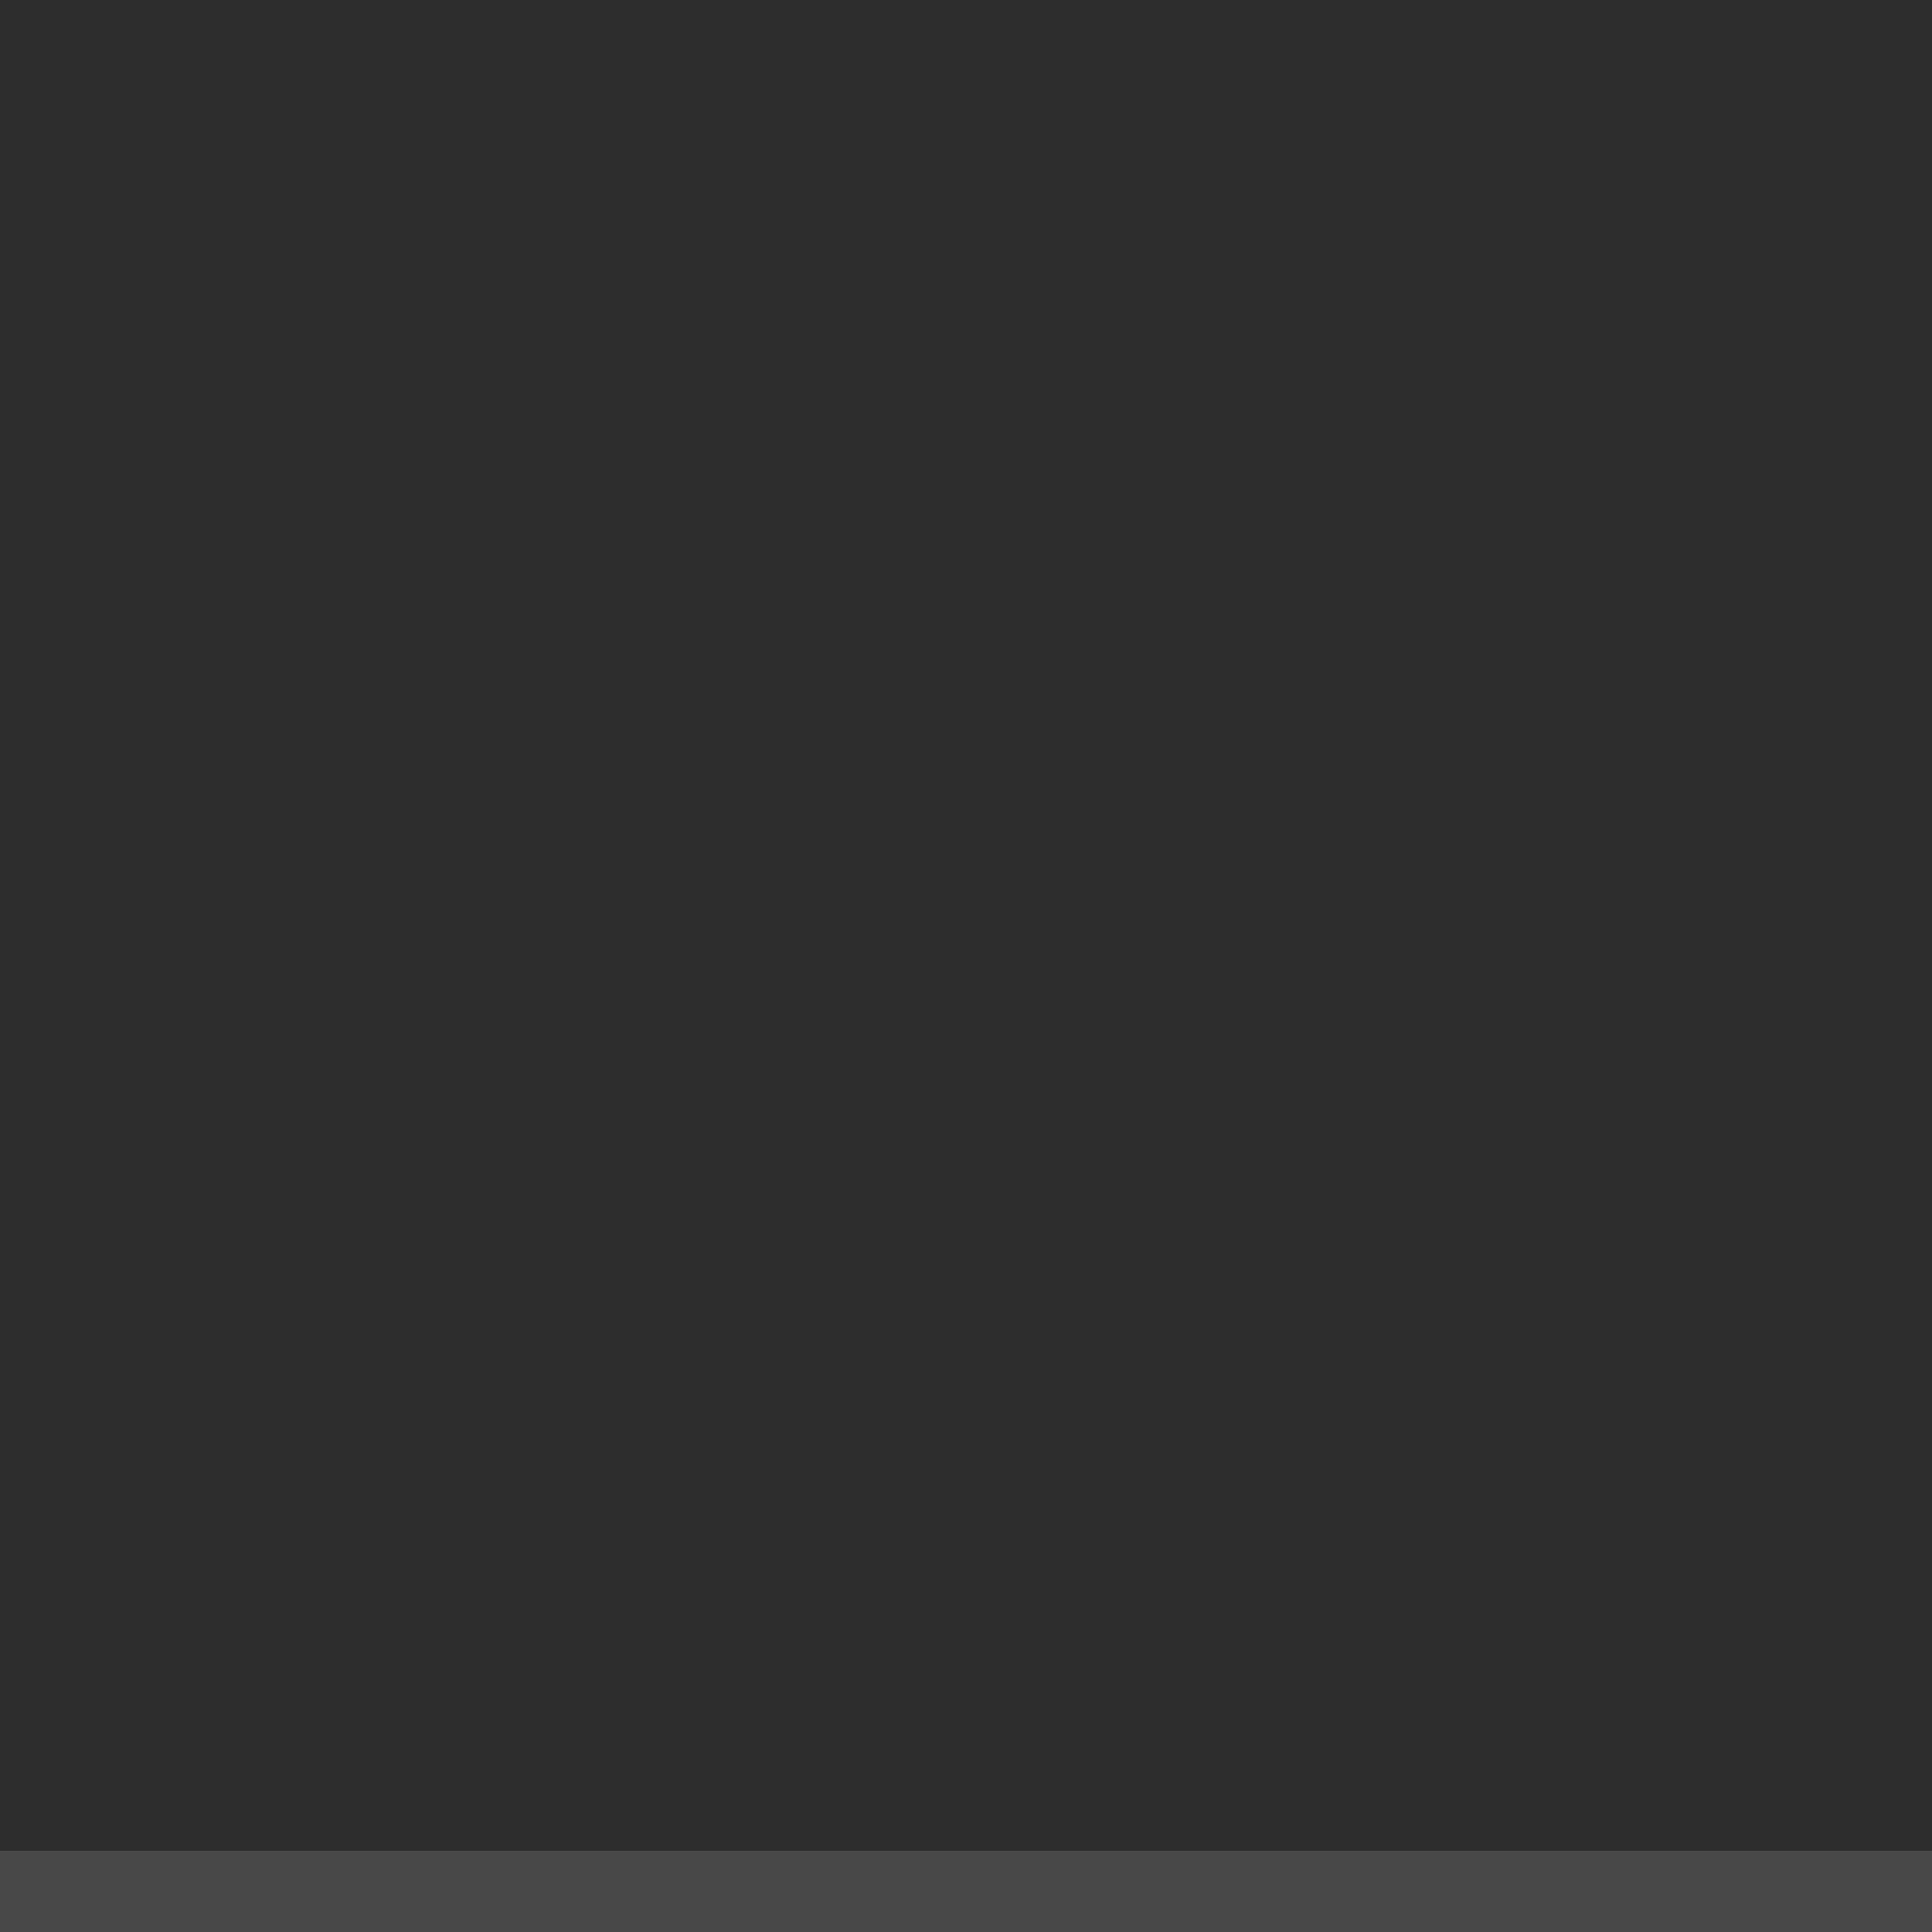
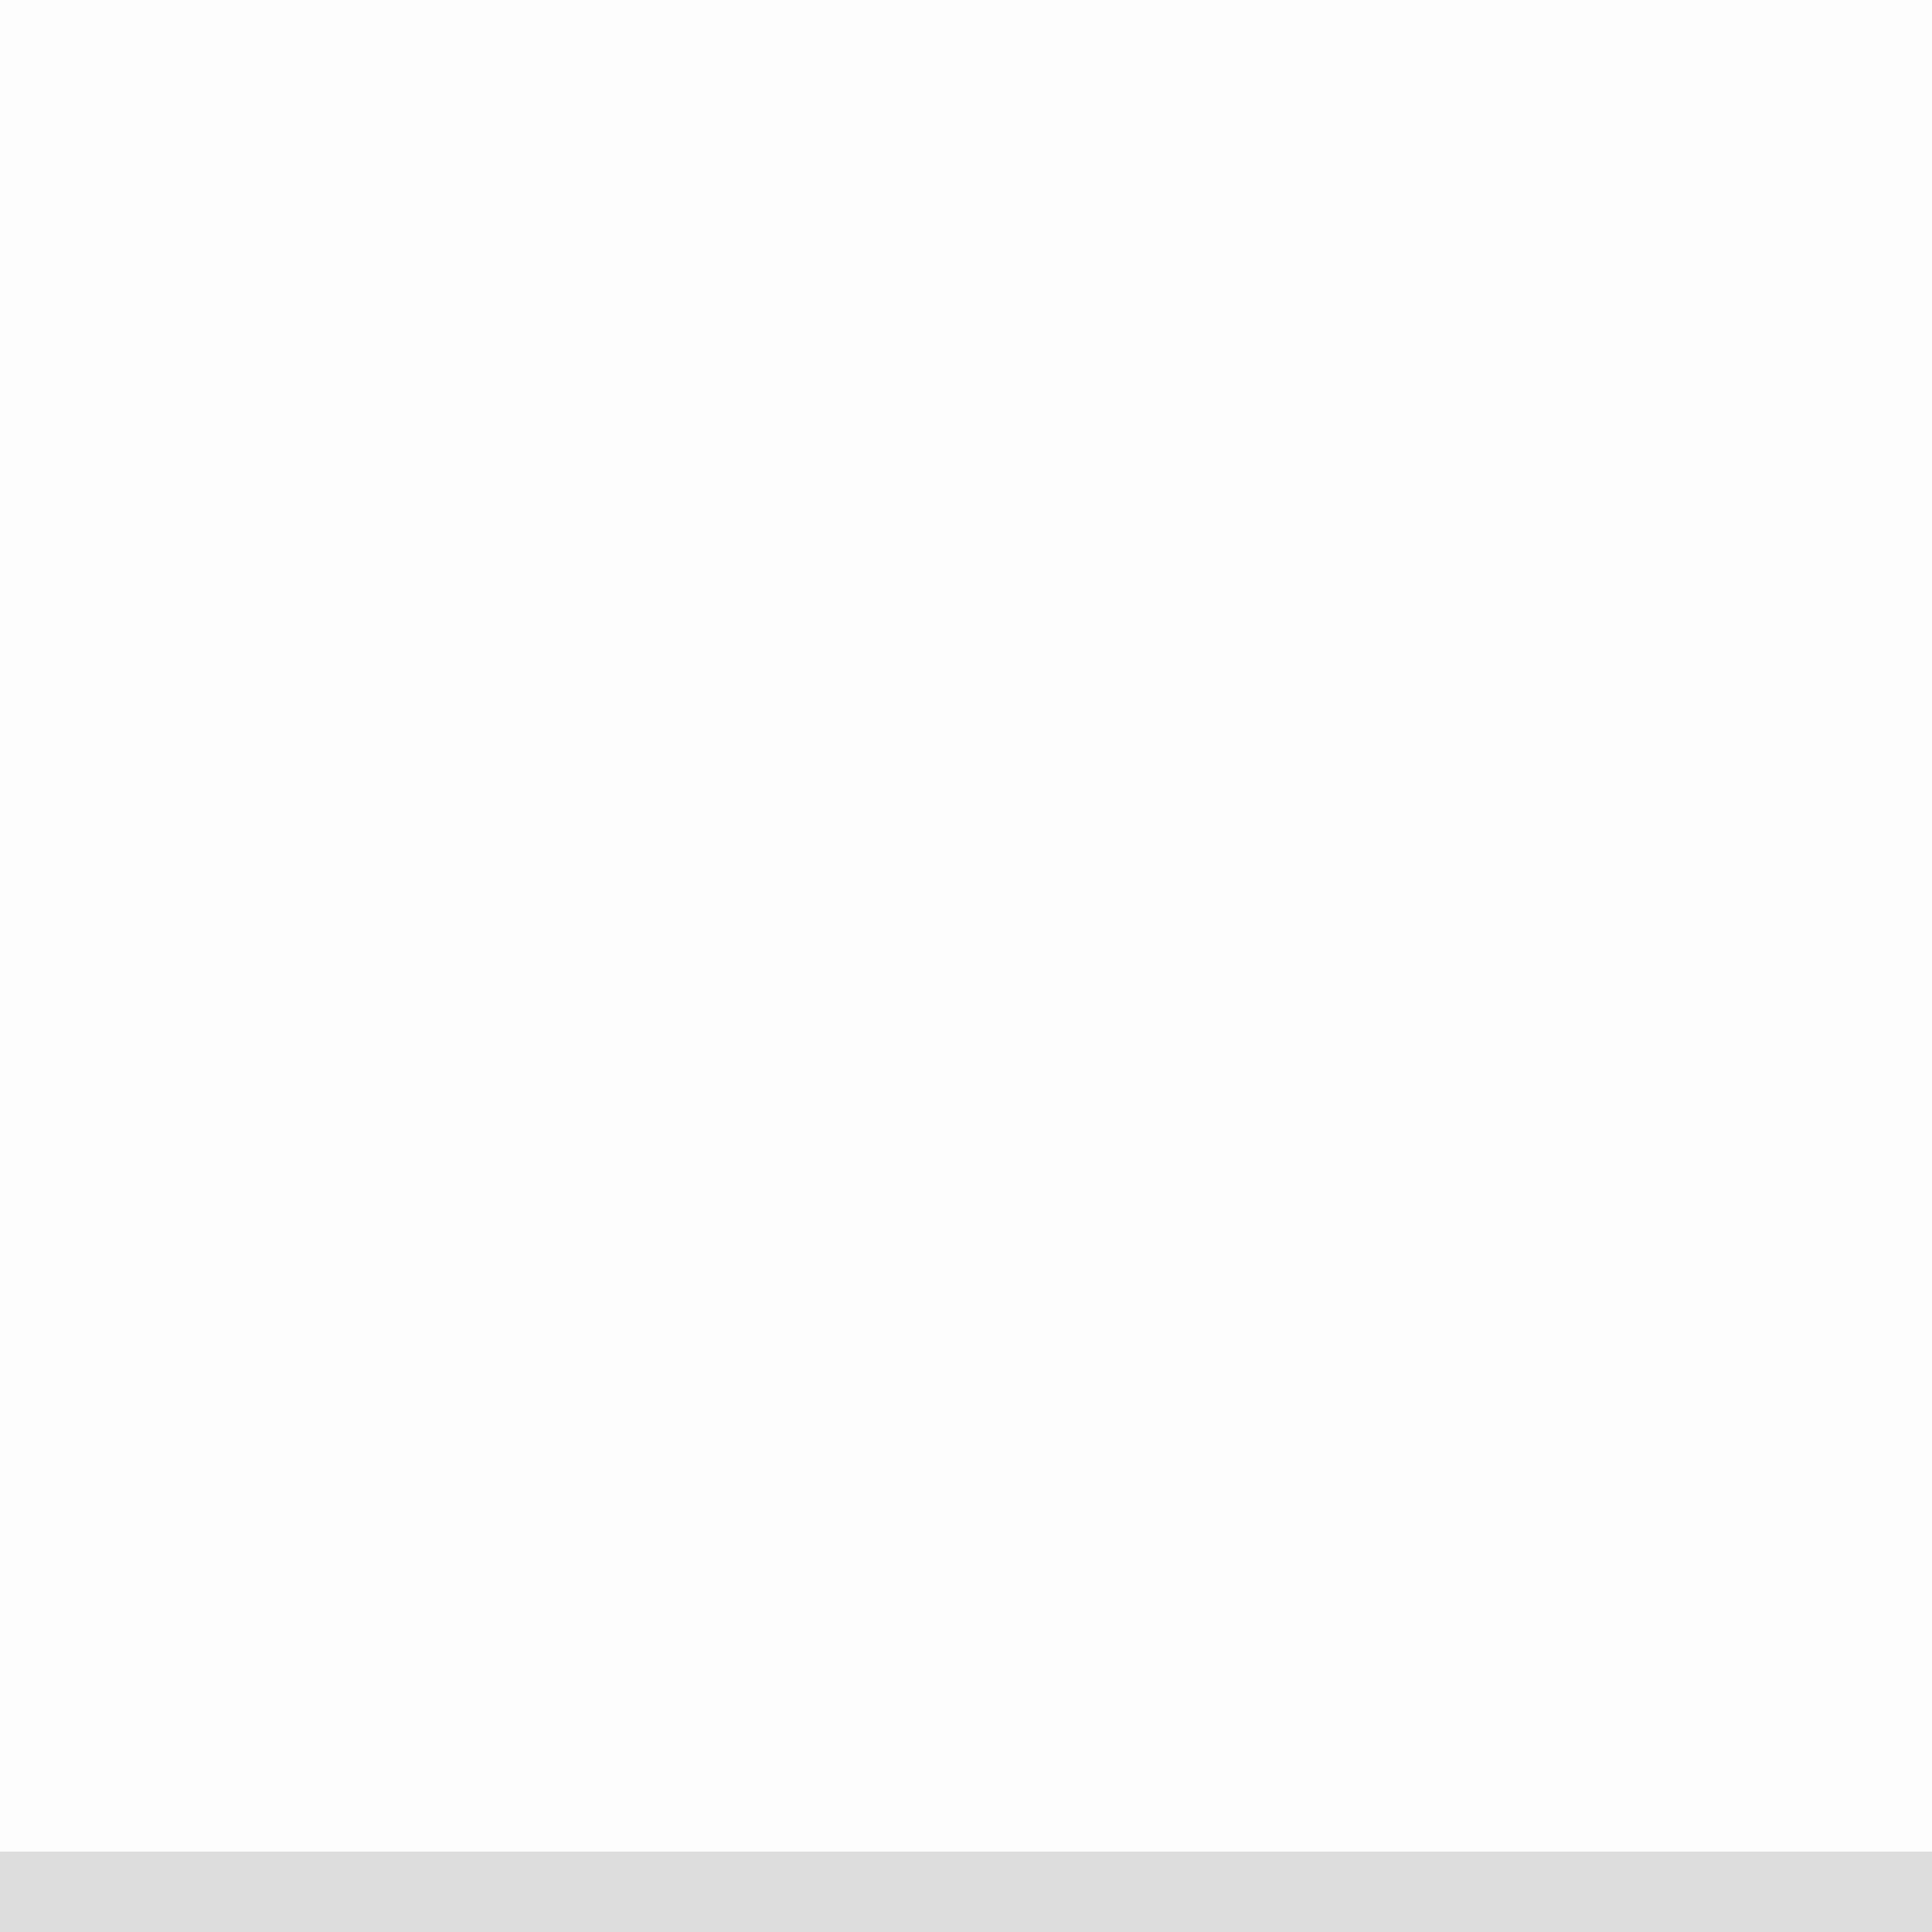
<svg xmlns="http://www.w3.org/2000/svg" width="24" height="24" id="svg11300" version="1.0" style="display:inline;enable-background:new">
  <defs id="defs3" />
  <g style="display:inline" id="layer1" transform="translate(0,-276)">
-     <rect style="fill:#484848;fill-opacity:1;stroke:none" id="rect3039" width="24" height="1" x="0" y="-300" transform="scale(1,-1)" />
-     <rect y="276" x="0" height="23" width="24" id="rect3847" style="fill:#2d2d2d;fill-opacity:1;stroke:none" />
+     <rect style="fill:#dddddd;fill-opacity:1;stroke:none" id="rect3039" width="24" height="1" x="0" y="-300" transform="scale(1,-1)" />
+     <rect y="276" x="0" height="23" width="24" id="rect3847" style="fill:#fdfdfd;fill-opacity:1;stroke:none" />
  </g>
</svg>
